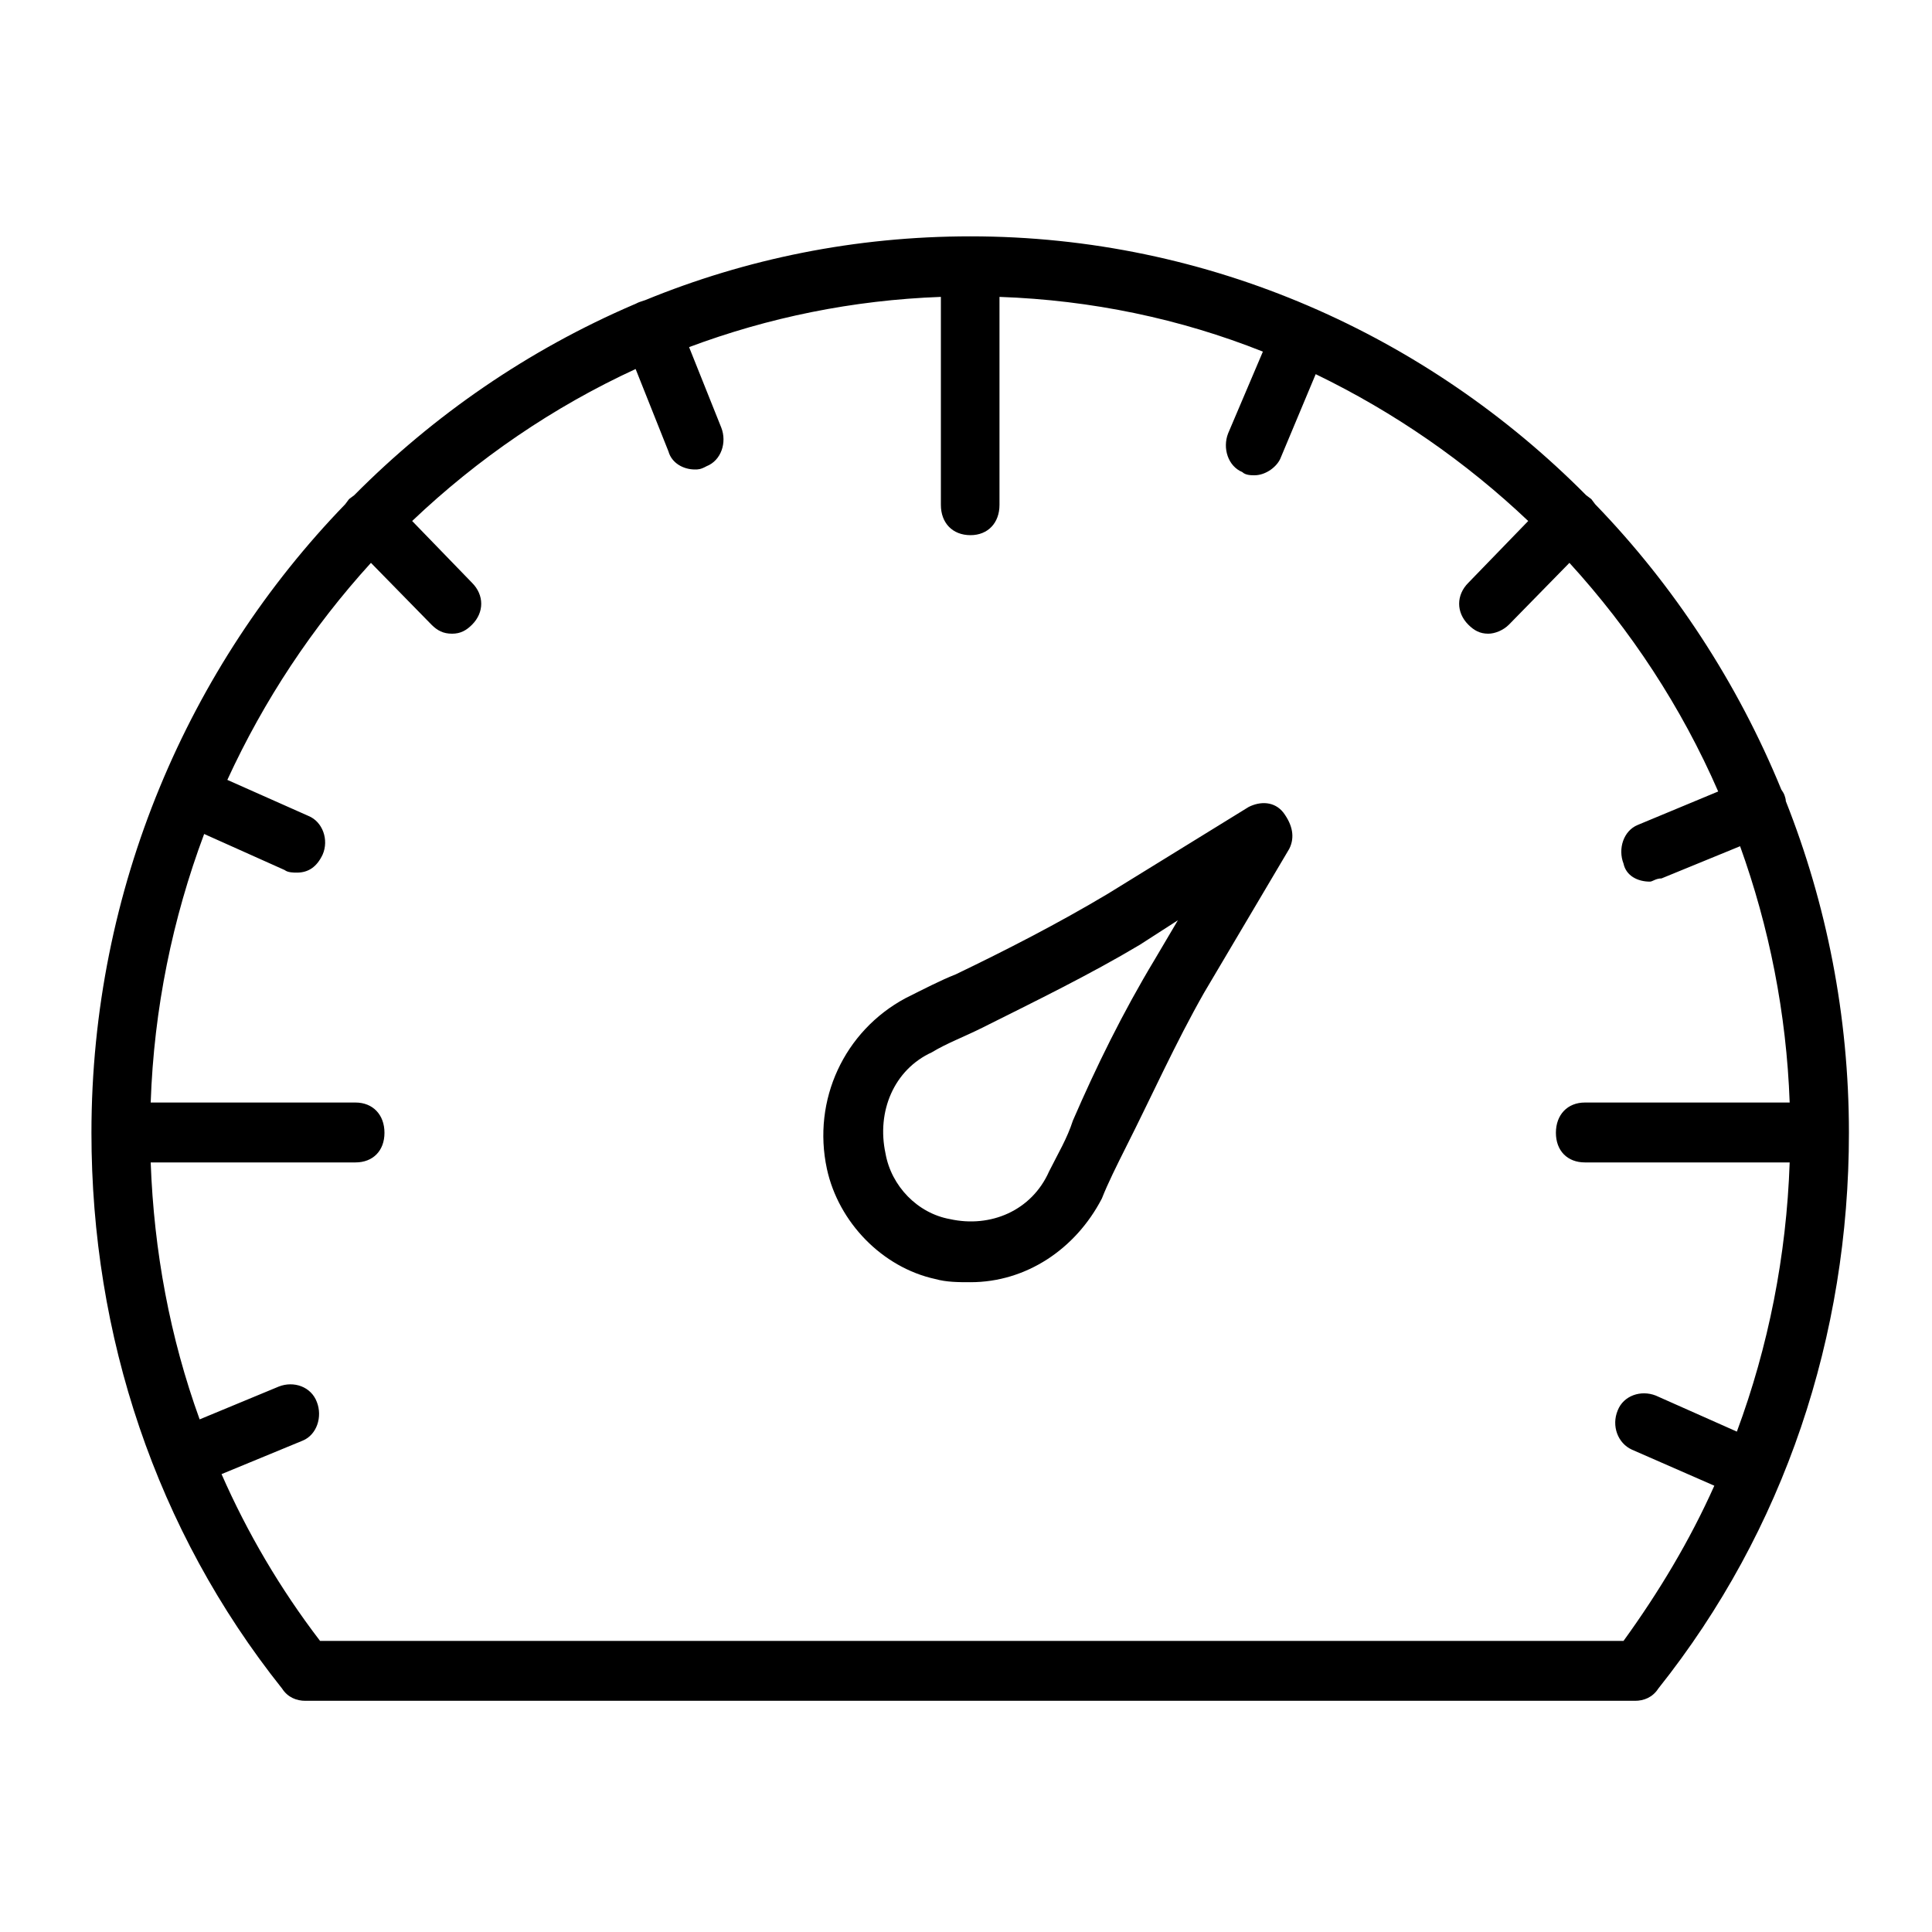
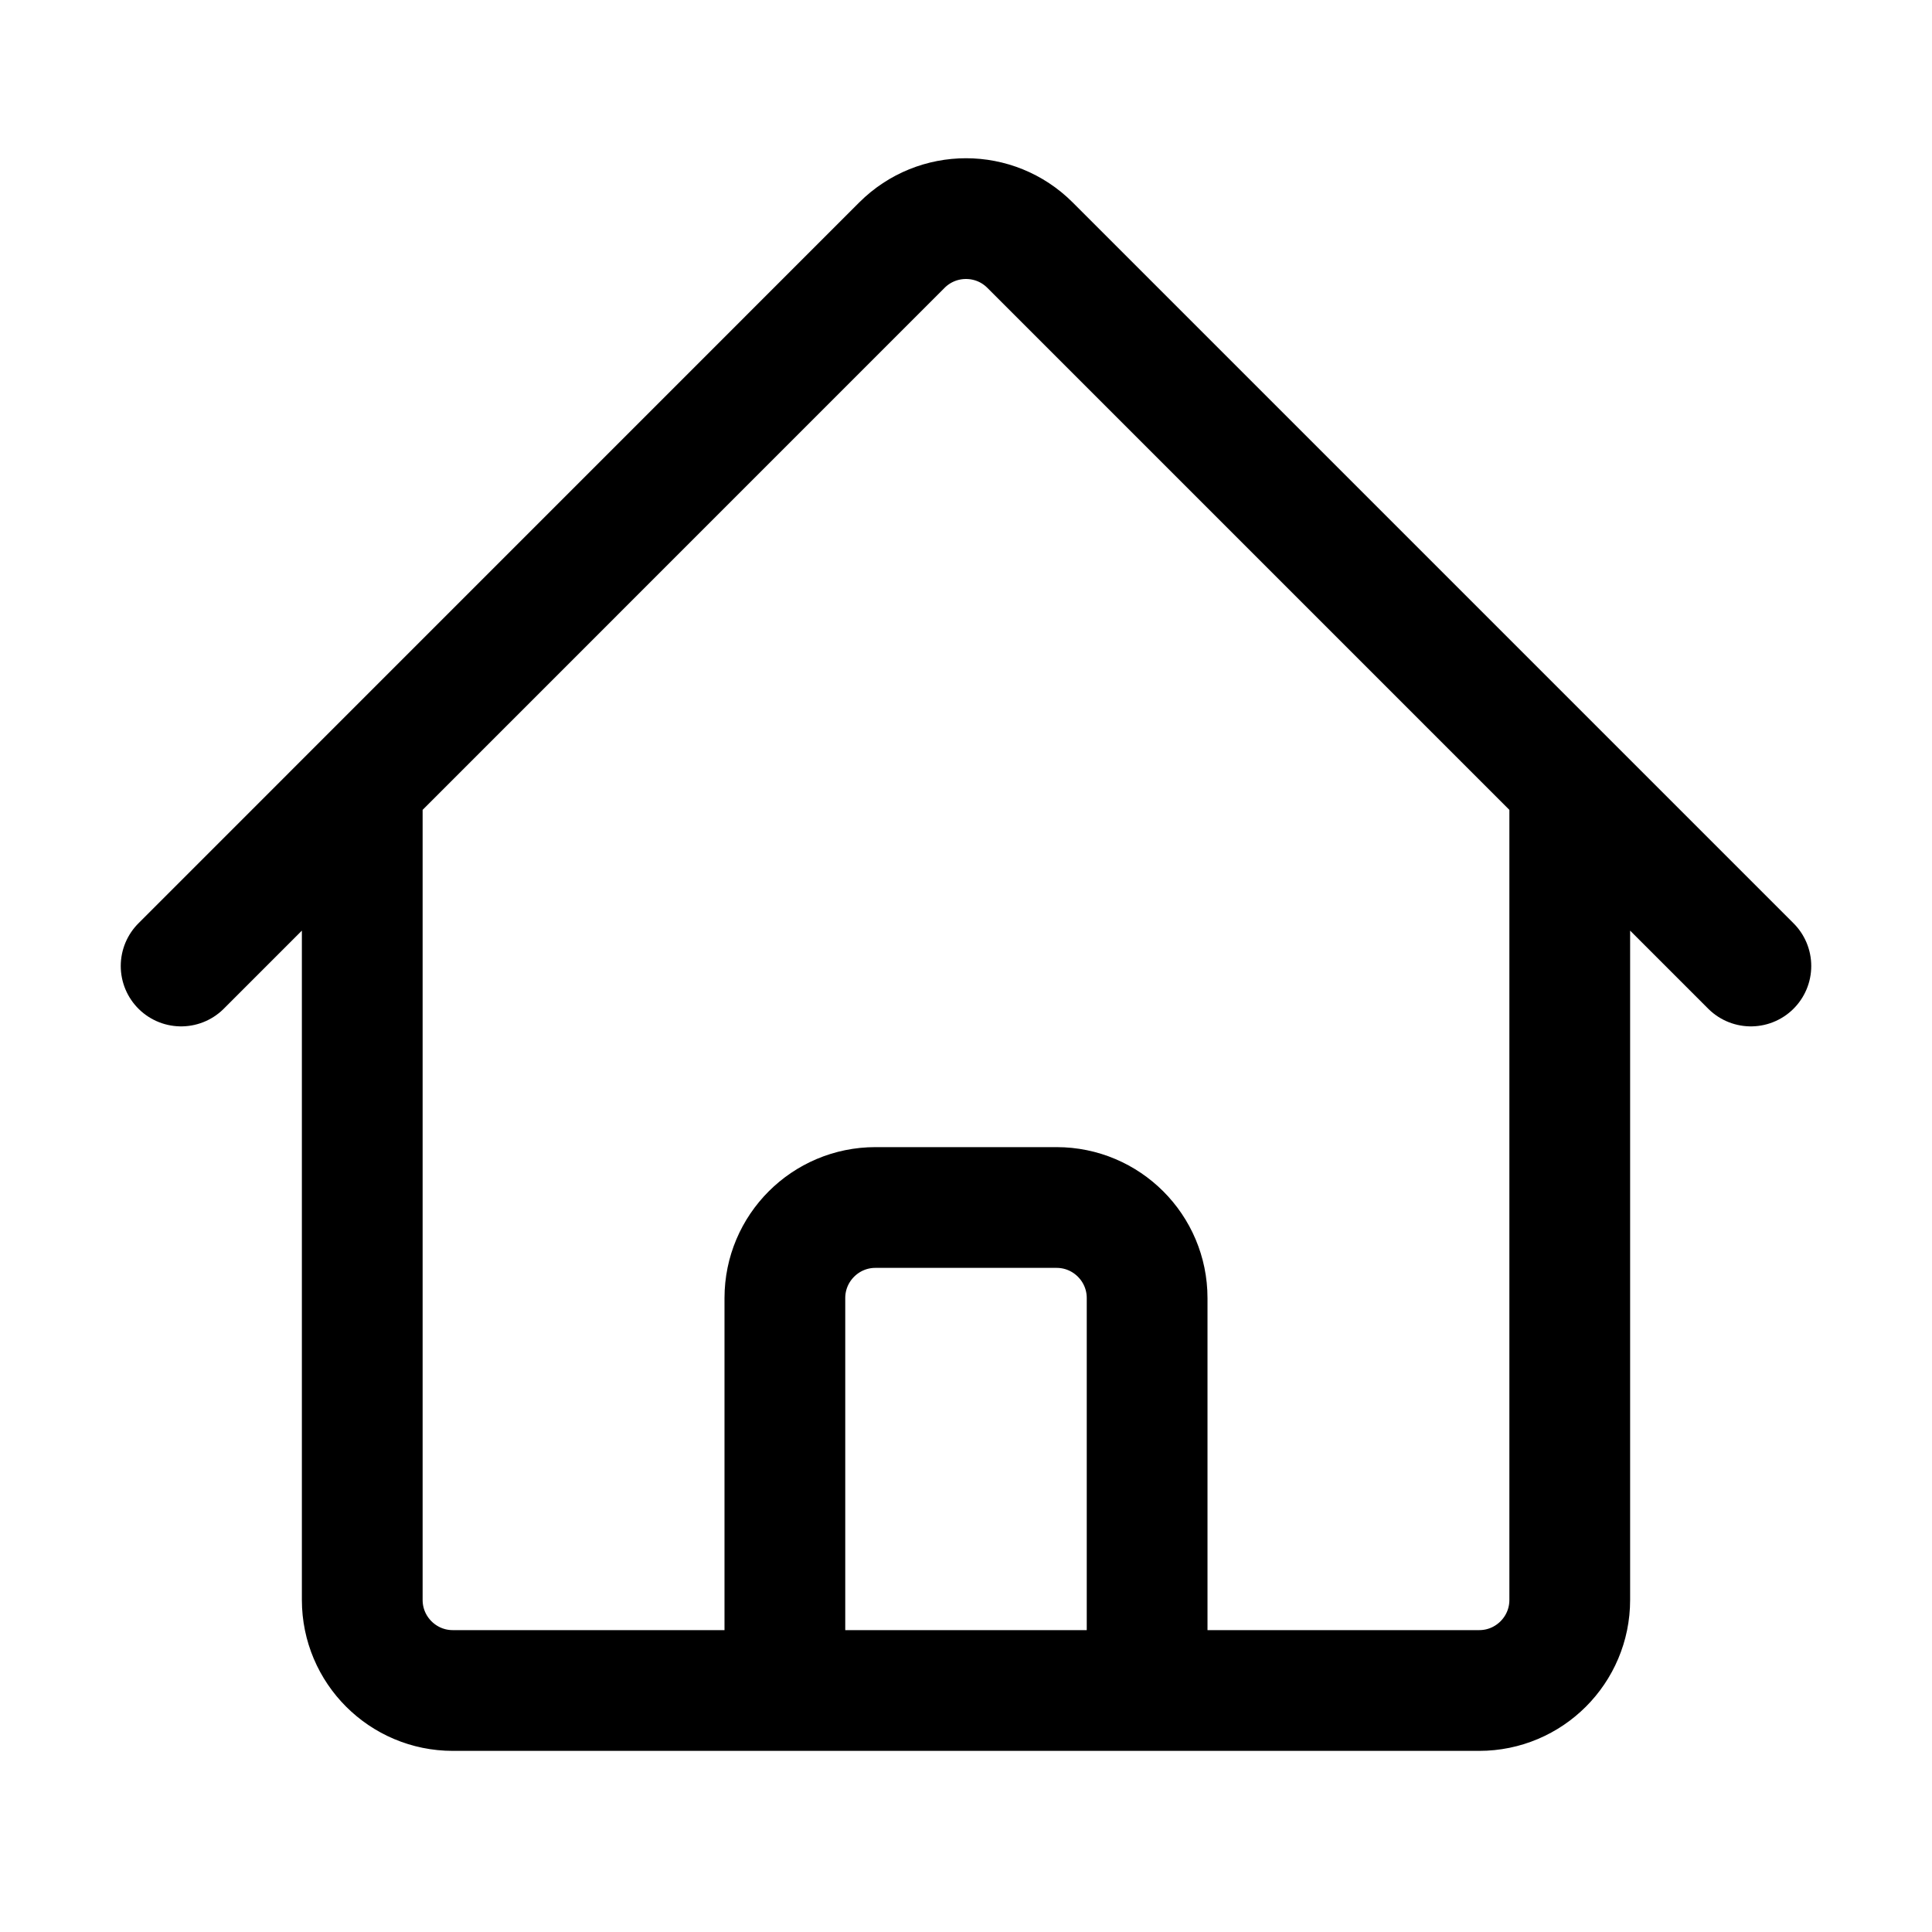
- <svg xmlns="http://www.w3.org/2000/svg" viewBox="0 0 30 25" width="28" height="28">
-   <style>
- 		tspan { white-space:pre }
- 		.shp0 {fill: #000000 } 
- 	</style>
-   <g id="side menu">
-     <g id="dashboard">
-       <path id="dashboard" class="shp0" d="M19.39 10.03L17.2 11.38C16.43 11.84 15.61 12.26 14.84 12.63C14.61 12.72 14.34 12.86 14.06 13C13.11 13.51 12.61 14.58 12.84 15.65C13.02 16.48 13.7 17.18 14.52 17.36C14.7 17.41 14.88 17.41 15.07 17.41C15.93 17.41 16.7 16.9 17.11 16.11C17.2 15.88 17.34 15.6 17.48 15.32C17.88 14.53 18.25 13.7 18.7 12.91L20.02 10.68C20.11 10.5 20.07 10.31 19.93 10.12C19.79 9.94 19.57 9.94 19.39 10.03ZM17.93 12.4C17.43 13.23 17.02 14.07 16.66 14.9C16.57 15.18 16.43 15.41 16.29 15.69C16.02 16.3 15.38 16.57 14.75 16.43C14.25 16.34 13.84 15.92 13.75 15.41C13.61 14.76 13.88 14.11 14.47 13.84C14.7 13.7 14.97 13.6 15.25 13.46C16.07 13.05 16.93 12.63 17.7 12.17L18.29 11.79L17.93 12.4ZM27.73 9.94C27.73 9.91 27.72 9.88 27.71 9.85C27.7 9.82 27.68 9.79 27.66 9.76C26.98 8.1 25.99 6.59 24.77 5.33C24.75 5.3 24.73 5.28 24.71 5.25C24.68 5.23 24.66 5.21 24.63 5.19C22.17 2.71 18.78 1.17 15.07 1.17C13.28 1.17 11.58 1.52 10.02 2.16C9.99 2.17 9.96 2.18 9.93 2.19C9.9 2.2 9.87 2.22 9.84 2.23C8.21 2.93 6.74 3.94 5.5 5.19C5.47 5.21 5.45 5.23 5.42 5.25C5.4 5.28 5.38 5.3 5.36 5.33C2.93 7.84 1.42 11.3 1.42 15.09C1.42 18.24 2.42 21.26 4.38 23.72C4.47 23.86 4.61 23.91 4.74 23.91L25.39 23.91C25.52 23.91 25.66 23.86 25.75 23.72C27.71 21.26 28.71 18.24 28.71 15.09C28.71 13.27 28.36 11.53 27.73 9.94ZM25.21 22.98L4.97 22.98C4.35 22.17 3.84 21.3 3.44 20.39L4.7 19.87C4.92 19.78 5.01 19.5 4.92 19.27C4.83 19.03 4.56 18.94 4.33 19.03L3.1 19.54C2.64 18.27 2.39 16.93 2.34 15.55L5.52 15.55C5.79 15.55 5.97 15.37 5.97 15.09C5.97 14.81 5.79 14.62 5.52 14.62L2.34 14.62C2.39 13.16 2.68 11.76 3.17 10.45L4.42 11.01C4.47 11.05 4.56 11.05 4.61 11.05C4.79 11.05 4.92 10.96 5.01 10.77C5.11 10.54 5.01 10.26 4.79 10.17L3.53 9.61C4.1 8.37 4.85 7.24 5.76 6.24L6.7 7.2C6.79 7.29 6.88 7.34 7.02 7.34C7.15 7.34 7.24 7.29 7.33 7.2C7.52 7.01 7.52 6.74 7.33 6.55L6.4 5.59C7.42 4.62 8.59 3.82 9.87 3.23L10.38 4.51C10.43 4.69 10.61 4.79 10.79 4.79C10.84 4.79 10.88 4.79 10.97 4.74C11.2 4.65 11.29 4.37 11.2 4.14L10.7 2.89C11.93 2.43 13.24 2.16 14.61 2.11L14.61 5.34C14.61 5.62 14.79 5.81 15.07 5.81C15.34 5.81 15.52 5.62 15.52 5.34L15.52 2.11C16.95 2.16 18.33 2.45 19.61 2.96L19.07 4.23C18.98 4.46 19.07 4.74 19.29 4.83C19.34 4.88 19.43 4.88 19.48 4.88C19.66 4.88 19.84 4.74 19.89 4.6L20.43 3.31C21.65 3.9 22.76 4.67 23.73 5.59L22.8 6.55C22.61 6.74 22.61 7.01 22.8 7.2C22.89 7.29 22.98 7.34 23.11 7.34C23.21 7.34 23.34 7.29 23.43 7.2L24.37 6.24C25.32 7.28 26.11 8.48 26.68 9.79L25.43 10.31C25.21 10.4 25.12 10.68 25.21 10.91C25.25 11.1 25.43 11.19 25.62 11.19C25.66 11.19 25.71 11.14 25.8 11.14L27.02 10.64C27.47 11.89 27.74 13.23 27.79 14.62L24.61 14.62C24.34 14.62 24.16 14.81 24.16 15.09C24.16 15.37 24.34 15.55 24.61 15.55L27.79 15.55C27.74 17 27.46 18.41 26.97 19.73L25.71 19.17C25.48 19.08 25.21 19.17 25.12 19.4C25.02 19.64 25.12 19.91 25.34 20.01L26.62 20.57C26.24 21.42 25.76 22.22 25.21 22.98Z" />
-     </g>
-   </g>
+ <svg xmlns="http://www.w3.org/2000/svg" fill="none" viewBox="0 0 24 24" stroke-width="1.5" stroke="currentColor" class="w-6 h-6">
+   <path stroke-linecap="round" stroke-linejoin="round" d="M2.25 12l8.954-8.955c.44-.439 1.152-.439 1.591 0L21.75 12M4.5 9.75v10.125c0 .621.504 1.125 1.125 1.125H9.75v-4.875c0-.621.504-1.125 1.125-1.125h2.25c.621 0 1.125.504 1.125 1.125V21h4.125c.621 0 1.125-.504 1.125-1.125V9.75M8.25 21h8.25" />
</svg>
